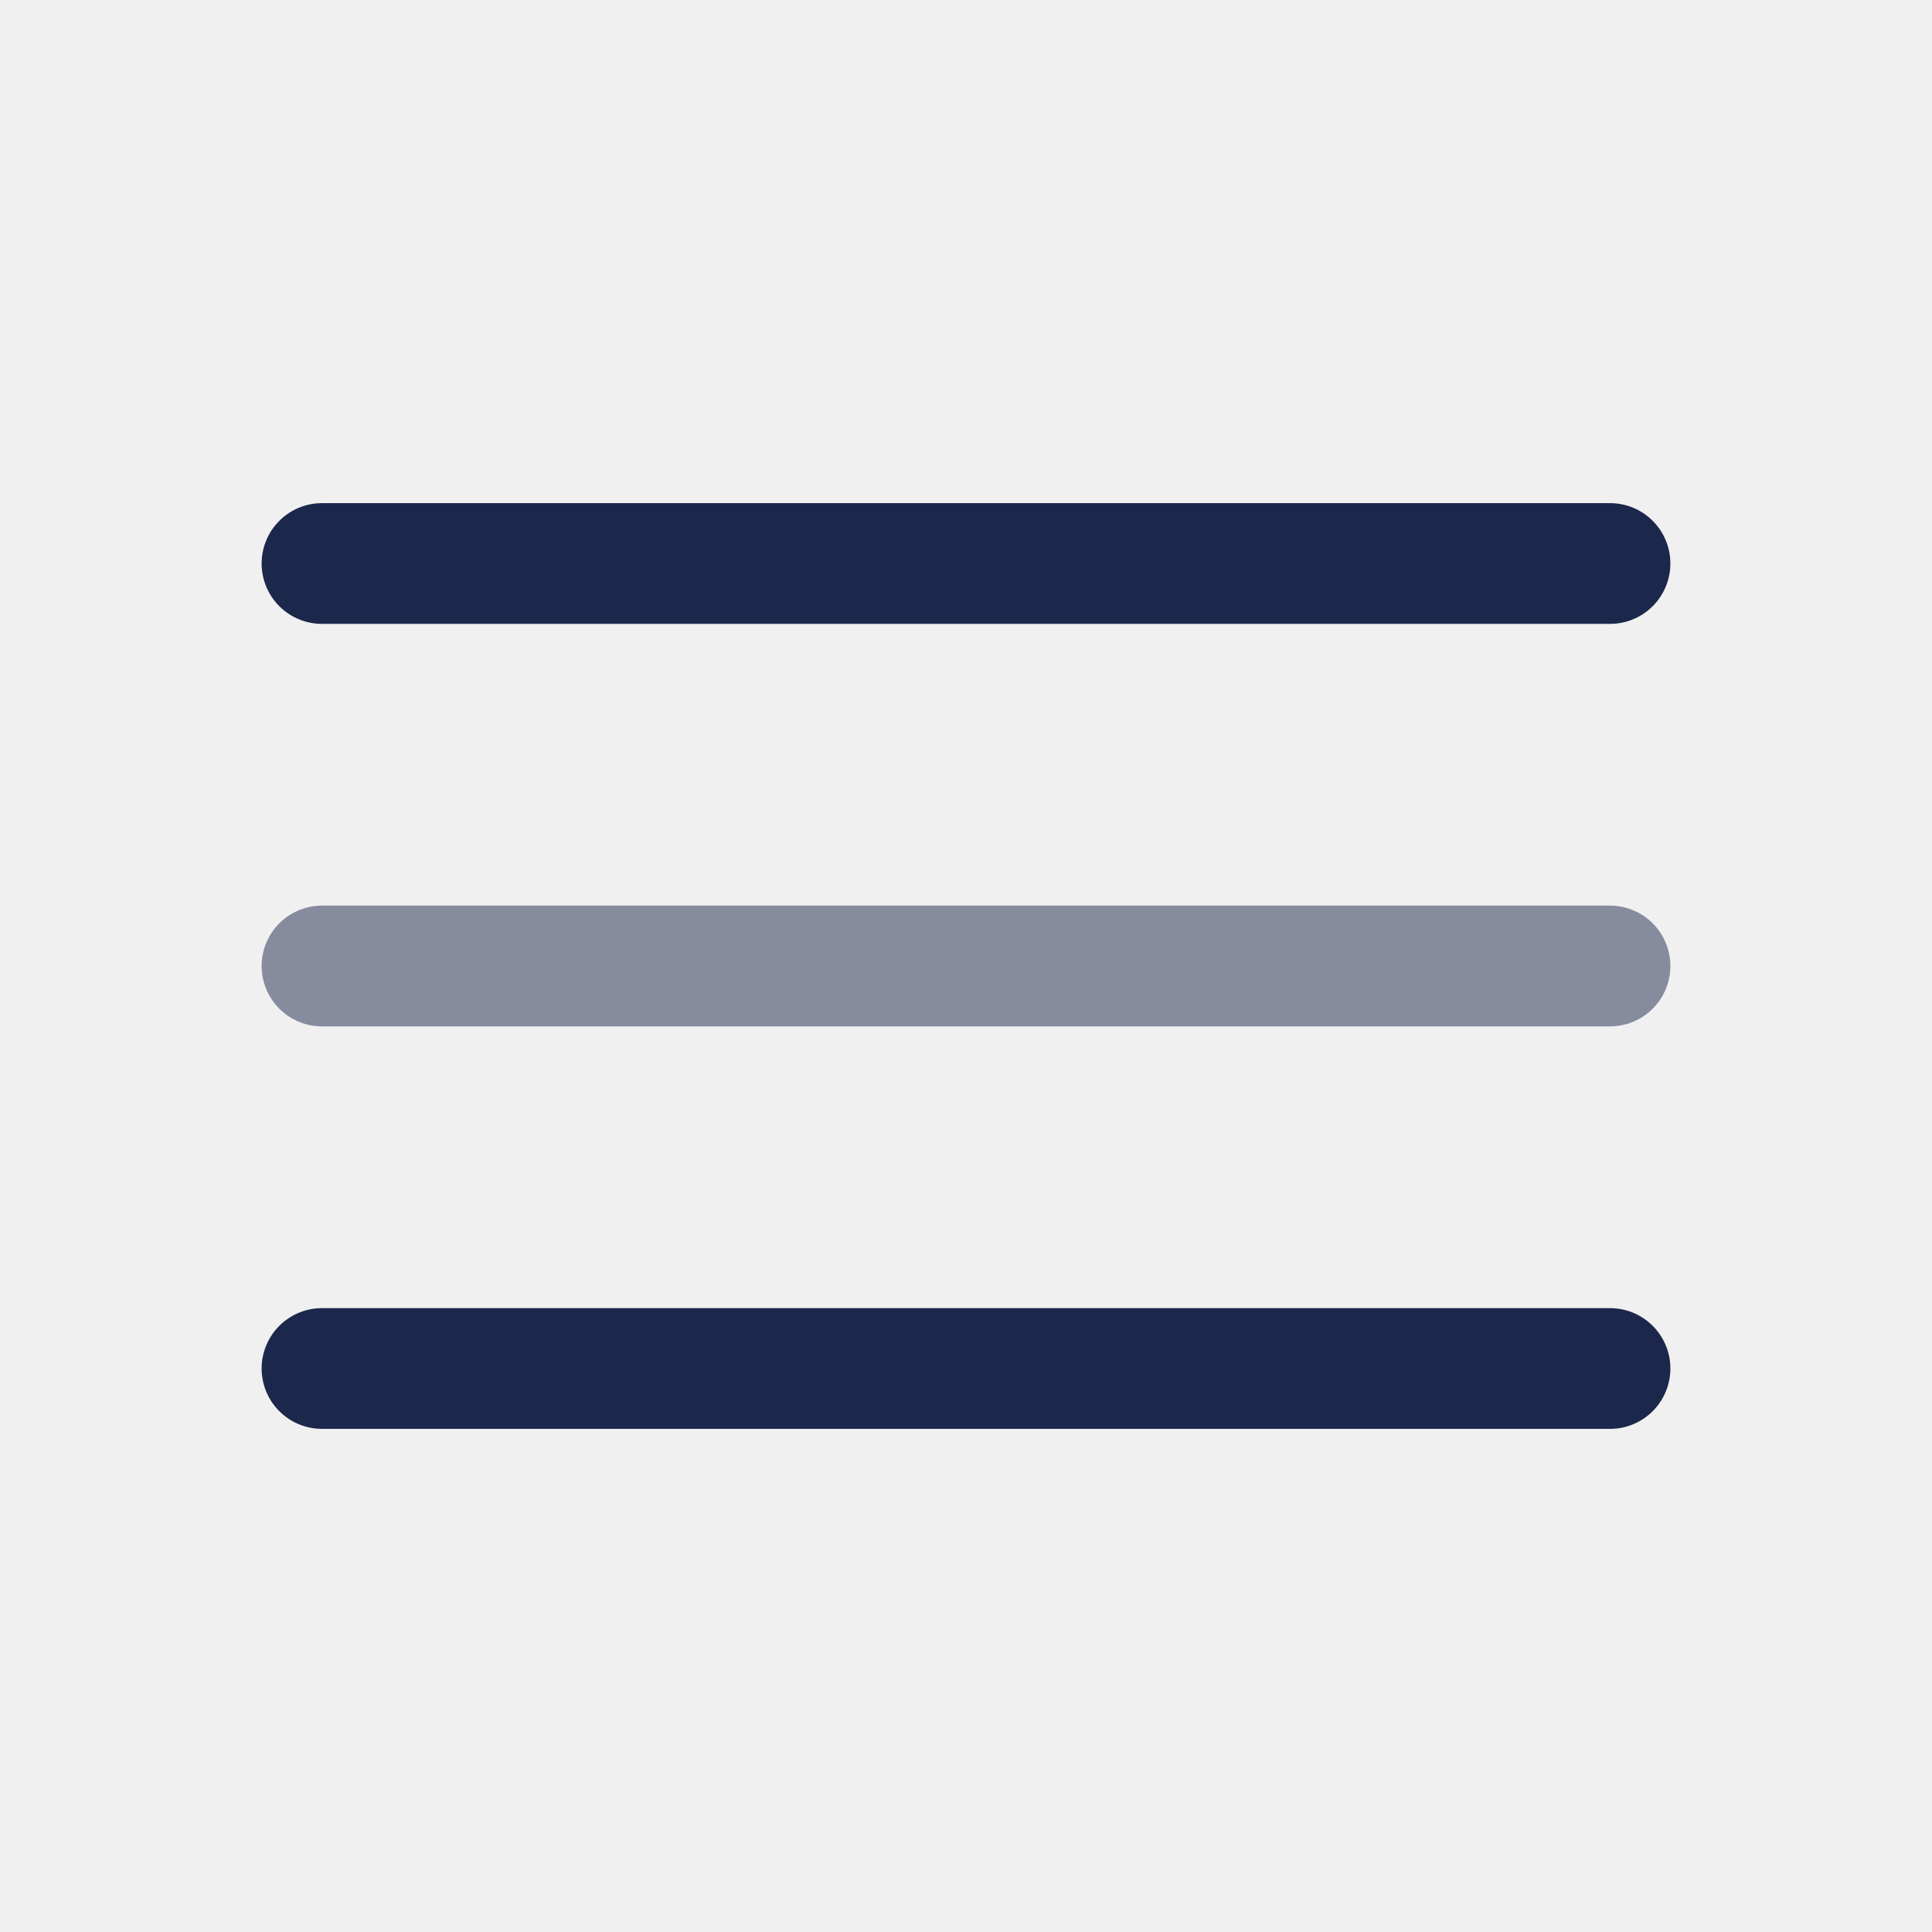
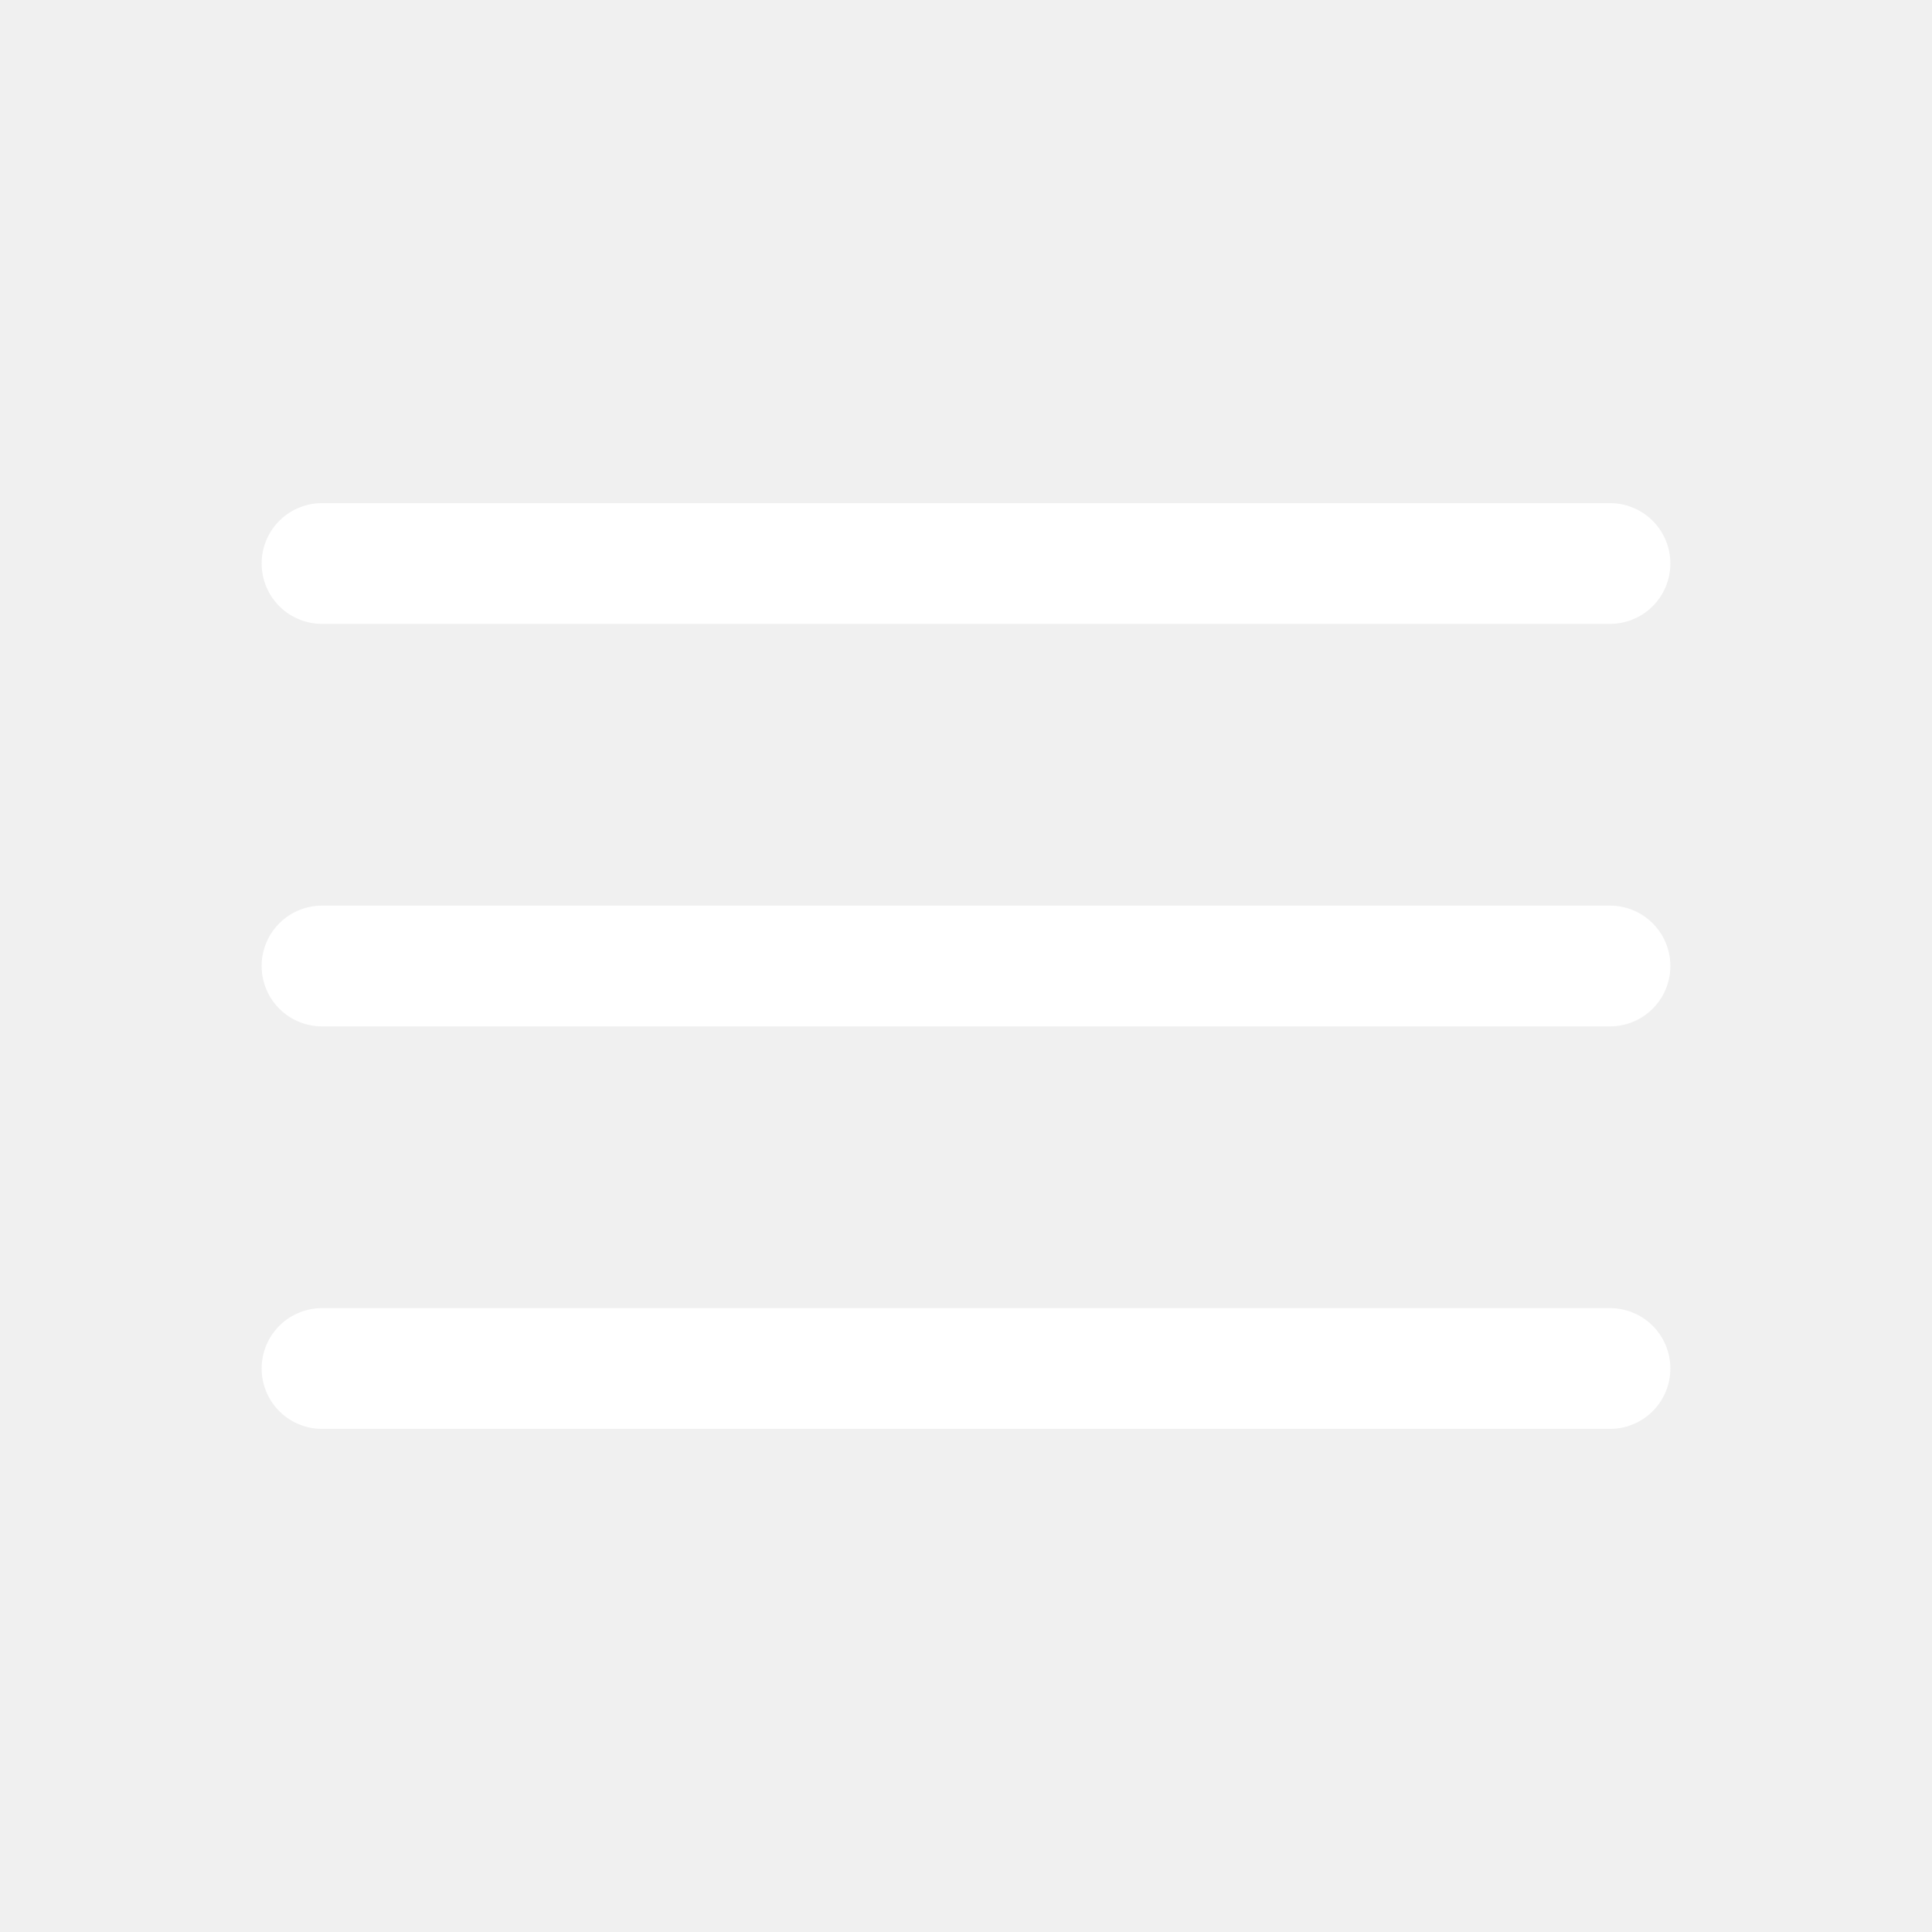
<svg xmlns="http://www.w3.org/2000/svg" width="32px" height="32px" viewBox="0 0 24 24" fill="none">
  <g id="SVGRepo_bgCarrier" stroke-width="0" />
  <g id="SVGRepo_tracerCarrier" stroke-linecap="round" stroke-linejoin="round" />
  <g id="SVGRepo_iconCarrier">
-     <path d="M20 7L4 7" stroke="#1C274C" stroke-width="1.5" stroke-linecap="round" />
-     <path opacity="0.5" d="M20 12L4 12" stroke="#1C274C" stroke-width="1.5" stroke-linecap="round" />
-     <path d="M20 17L4 17" stroke="#1C274C" stroke-width="1.5" stroke-linecap="round" />
+     <path d="M20 7L4 7" stroke="#FFFFFF" stroke-width="1.5" stroke-linecap="round" />
+     <path d="M20 12L4 12" stroke="#FFFFFF" stroke-width="1.5" stroke-linecap="round" />
+     <path d="M20 17L4 17" stroke="#FFFFFF" stroke-width="1.5" stroke-linecap="round" />
  </g>
</svg>
